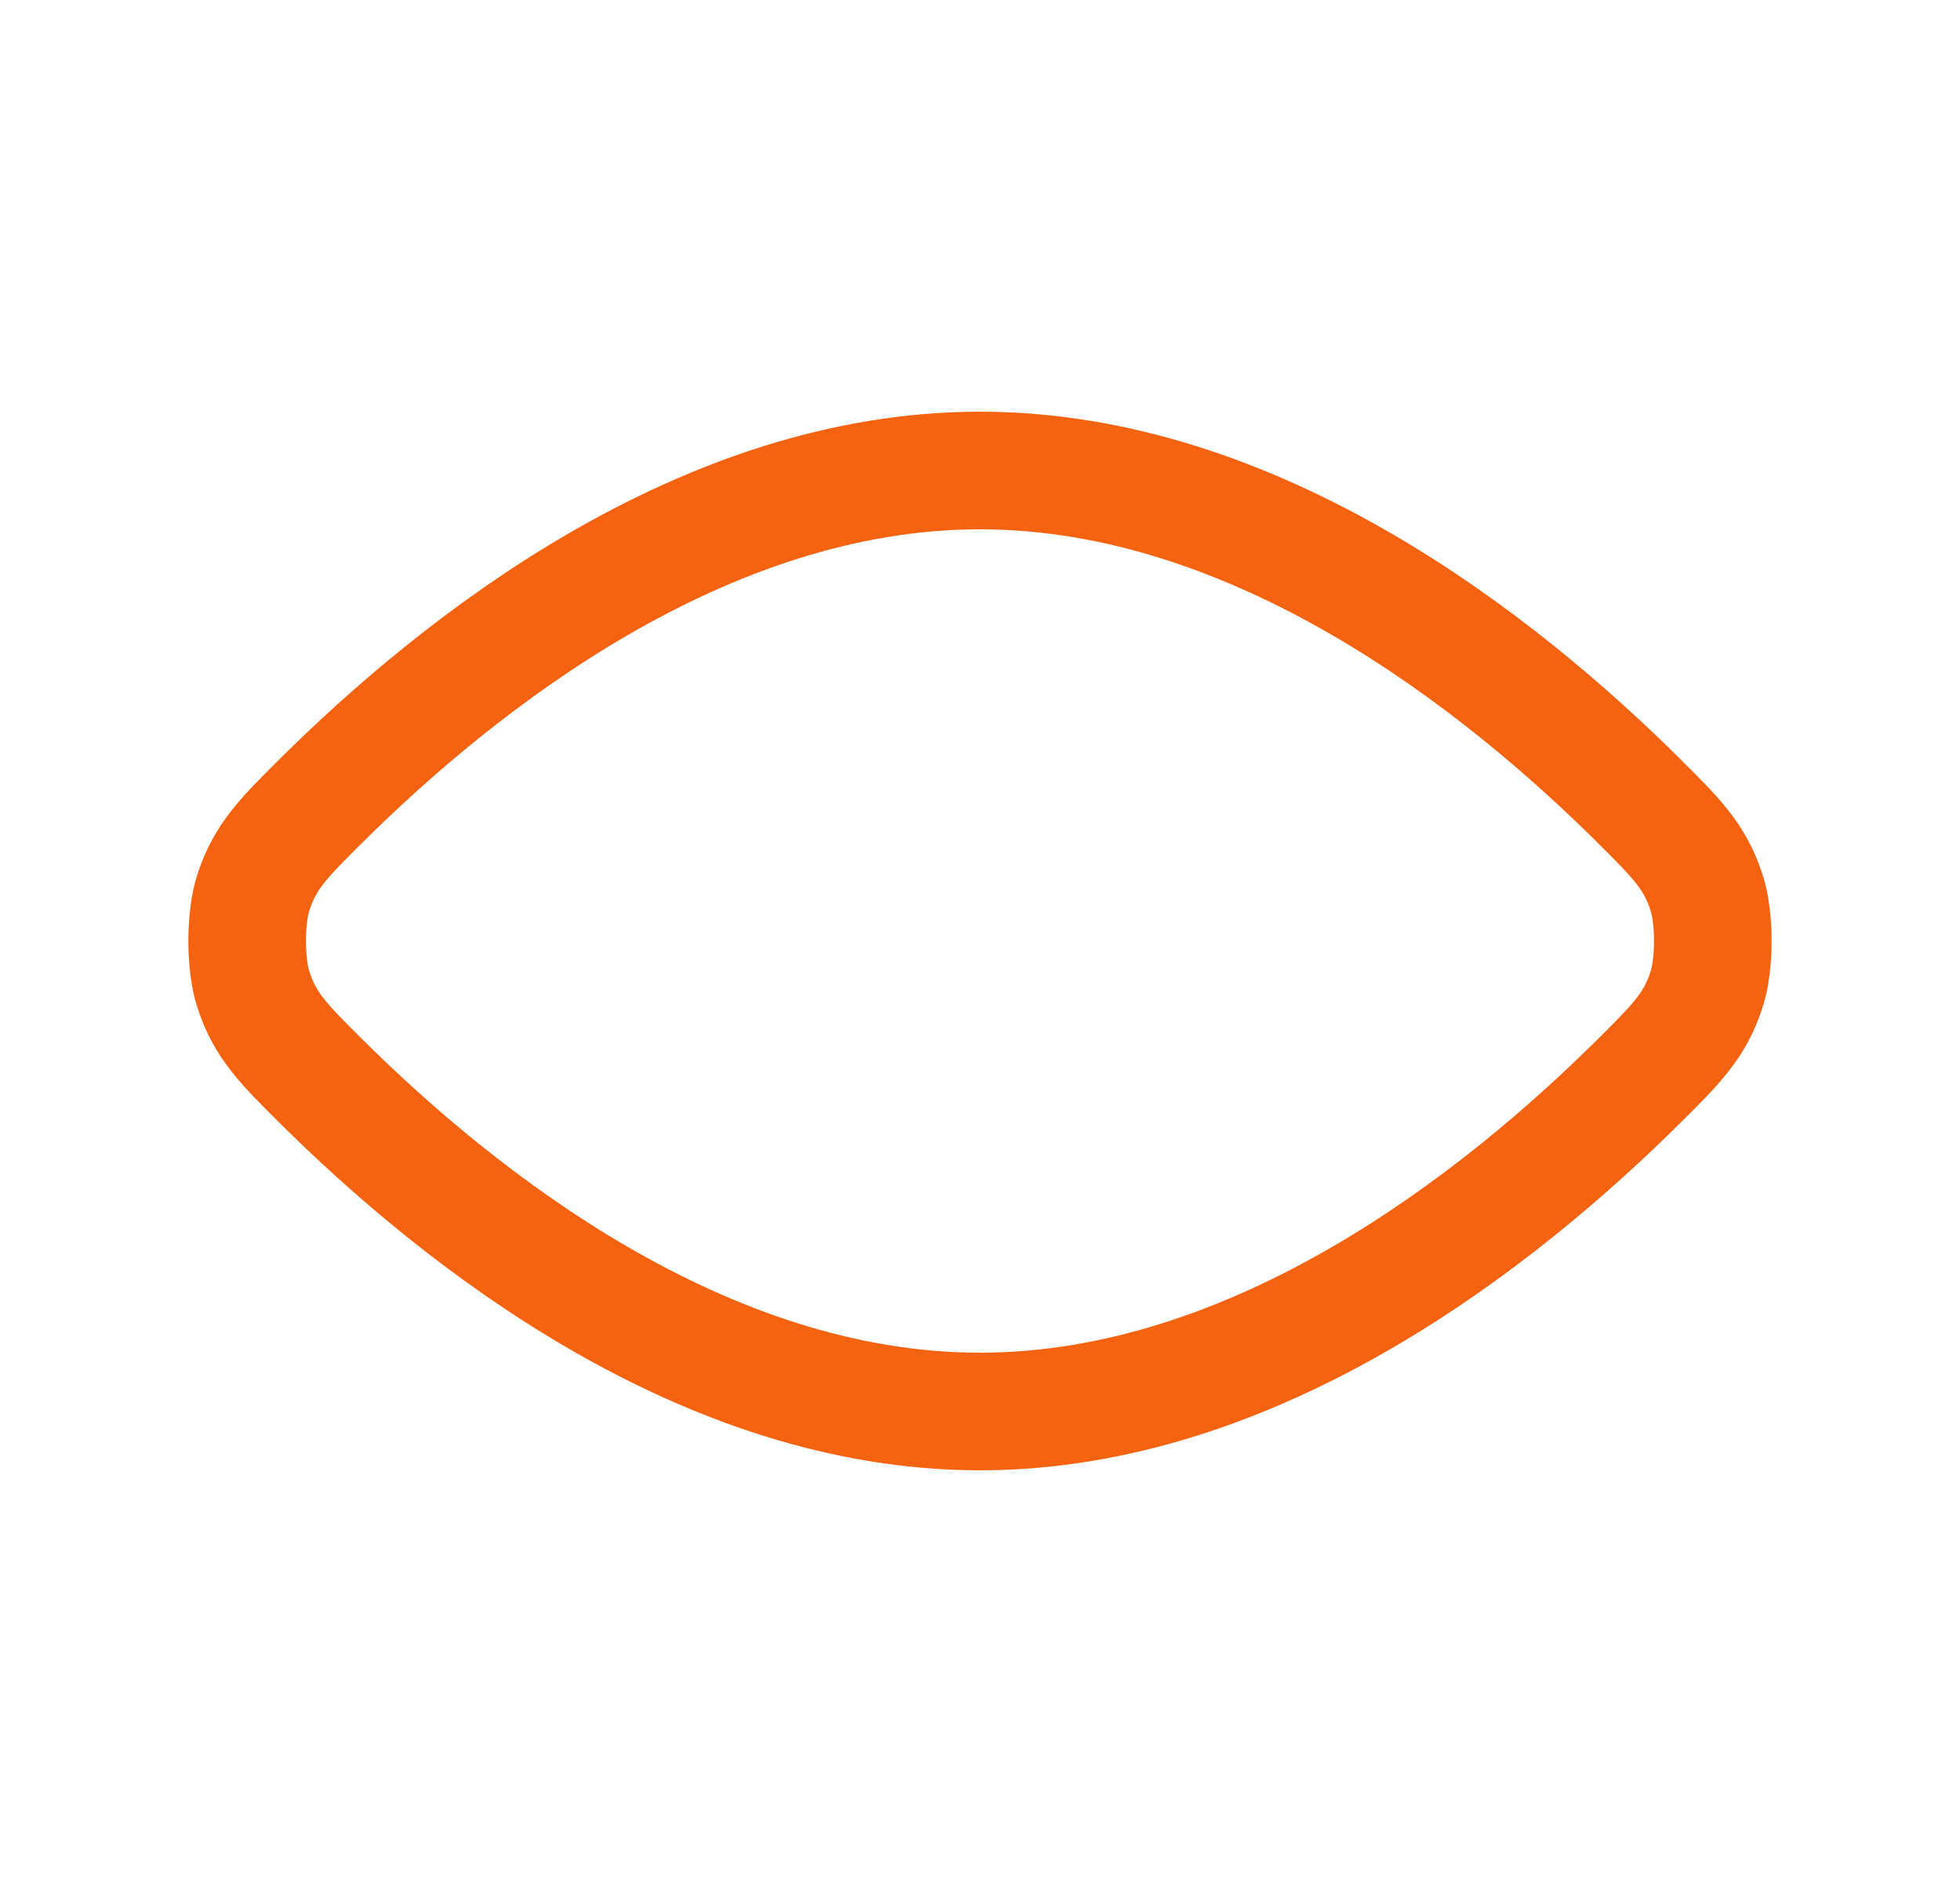
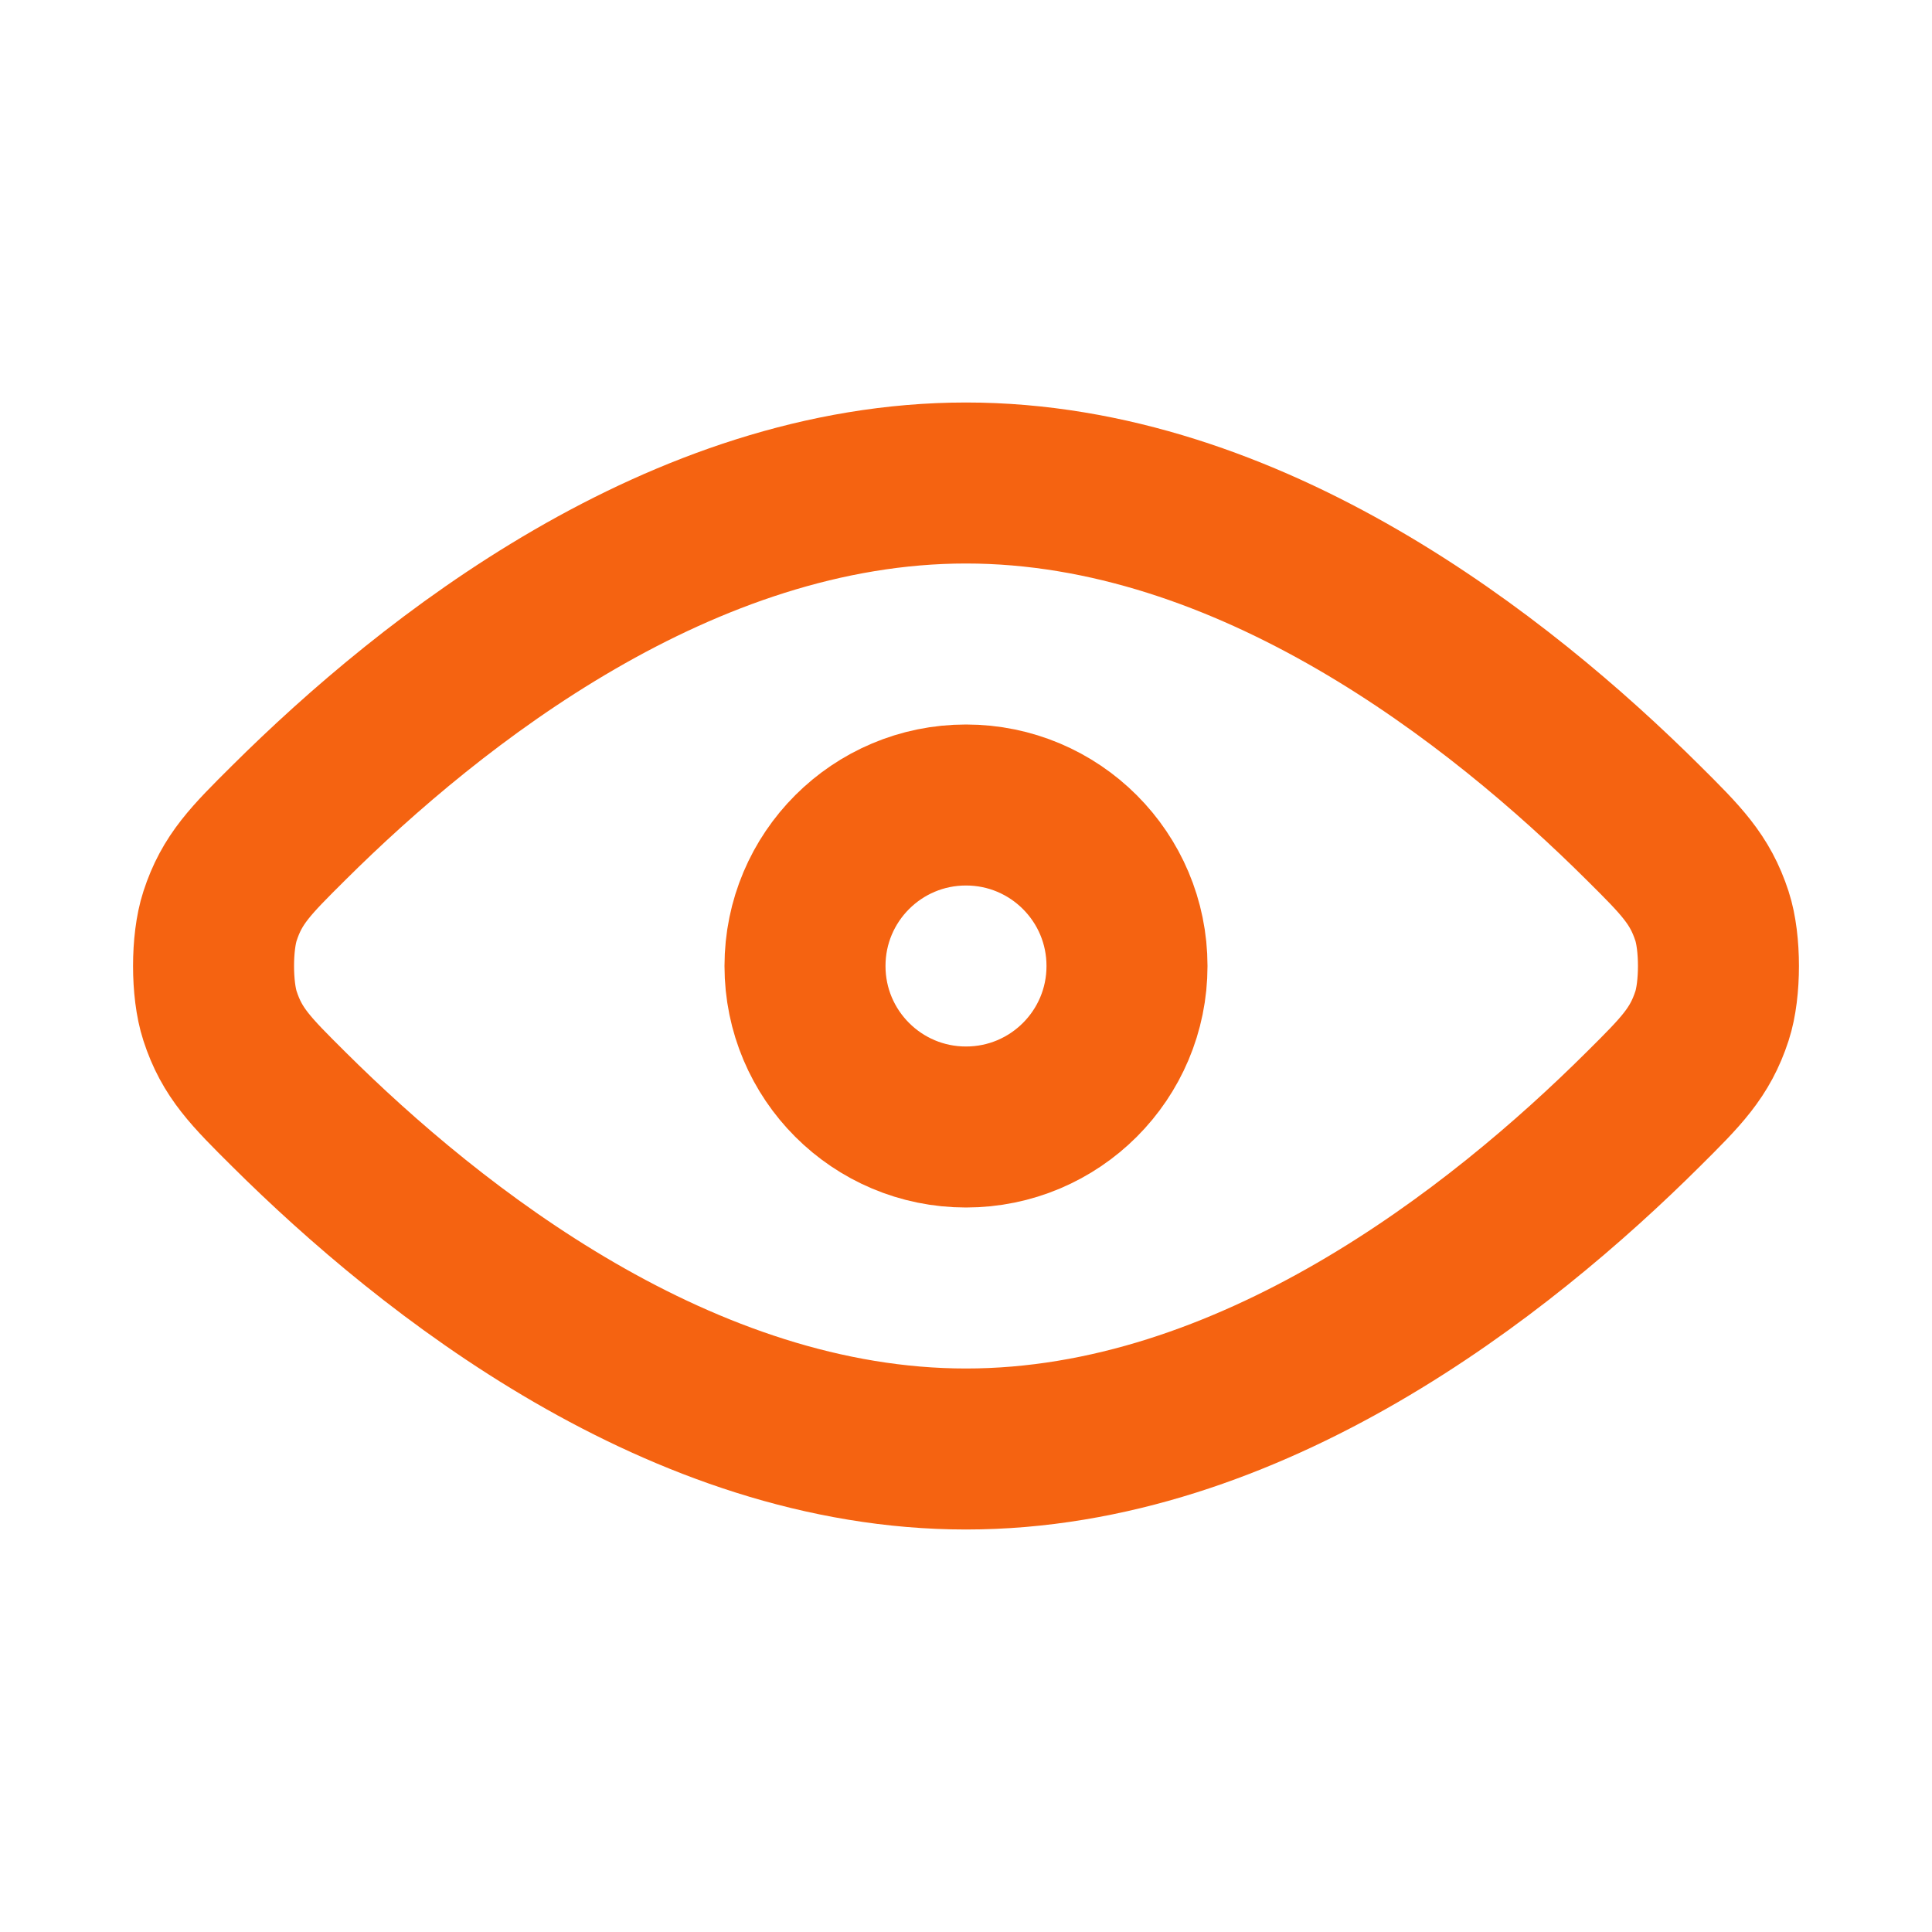
- <svg xmlns="http://www.w3.org/2000/svg" width="25" height="24" viewBox="0 0 25 24" fill="none">
-   <path d="M4.086 13.779C5.866 15.548 8.969 18 12.5 18C16.03 18 19.133 15.548 20.913 13.779L20.914 13.778C21.383 13.312 21.618 13.078 21.767 12.62C21.874 12.293 21.874 11.707 21.767 11.38C21.617 10.922 21.383 10.688 20.913 10.222L20.913 10.221C19.133 8.452 16.03 6 12.5 6C8.969 6 5.866 8.452 4.086 10.221C3.617 10.688 3.382 10.921 3.232 11.38C3.126 11.707 3.126 12.293 3.232 12.62C3.382 13.079 3.617 13.312 4.086 13.779L4.086 13.779Z" stroke="#F56311" stroke-width="1.5" stroke-linecap="round" stroke-linejoin="round" />
+ <svg xmlns="http://www.w3.org/2000/svg" width="24" height="24" viewBox="0 0 24 24" fill="none">
+   <path d="M3.587 13.779C5.366 15.548 8.47 18 12 18C15.531 18 18.634 15.548 20.413 13.779L20.414 13.778C20.883 13.312 21.118 13.078 21.267 12.62C21.374 12.293 21.374 11.707 21.267 11.38C21.118 10.922 20.883 10.688 20.414 10.222L20.413 10.221C18.634 8.452 15.531 6 12 6C8.47 6 5.366 8.452 3.587 10.221C3.117 10.688 2.882 10.921 2.733 11.38C2.626 11.707 2.626 12.293 2.733 12.62C2.882 13.079 3.117 13.312 3.587 13.779L3.587 13.779Z" stroke="#F56311" stroke-width="2" stroke-linecap="round" stroke-linejoin="round" />
+   <path d="M10 12C10 13.105 10.895 14 12 14C13.105 14 14 13.105 14 12C14 10.895 13.105 10 12 10C10.895 10 10 10.895 10 12Z" stroke="#F56311" stroke-width="2" stroke-linecap="round" stroke-linejoin="round" />
</svg>
